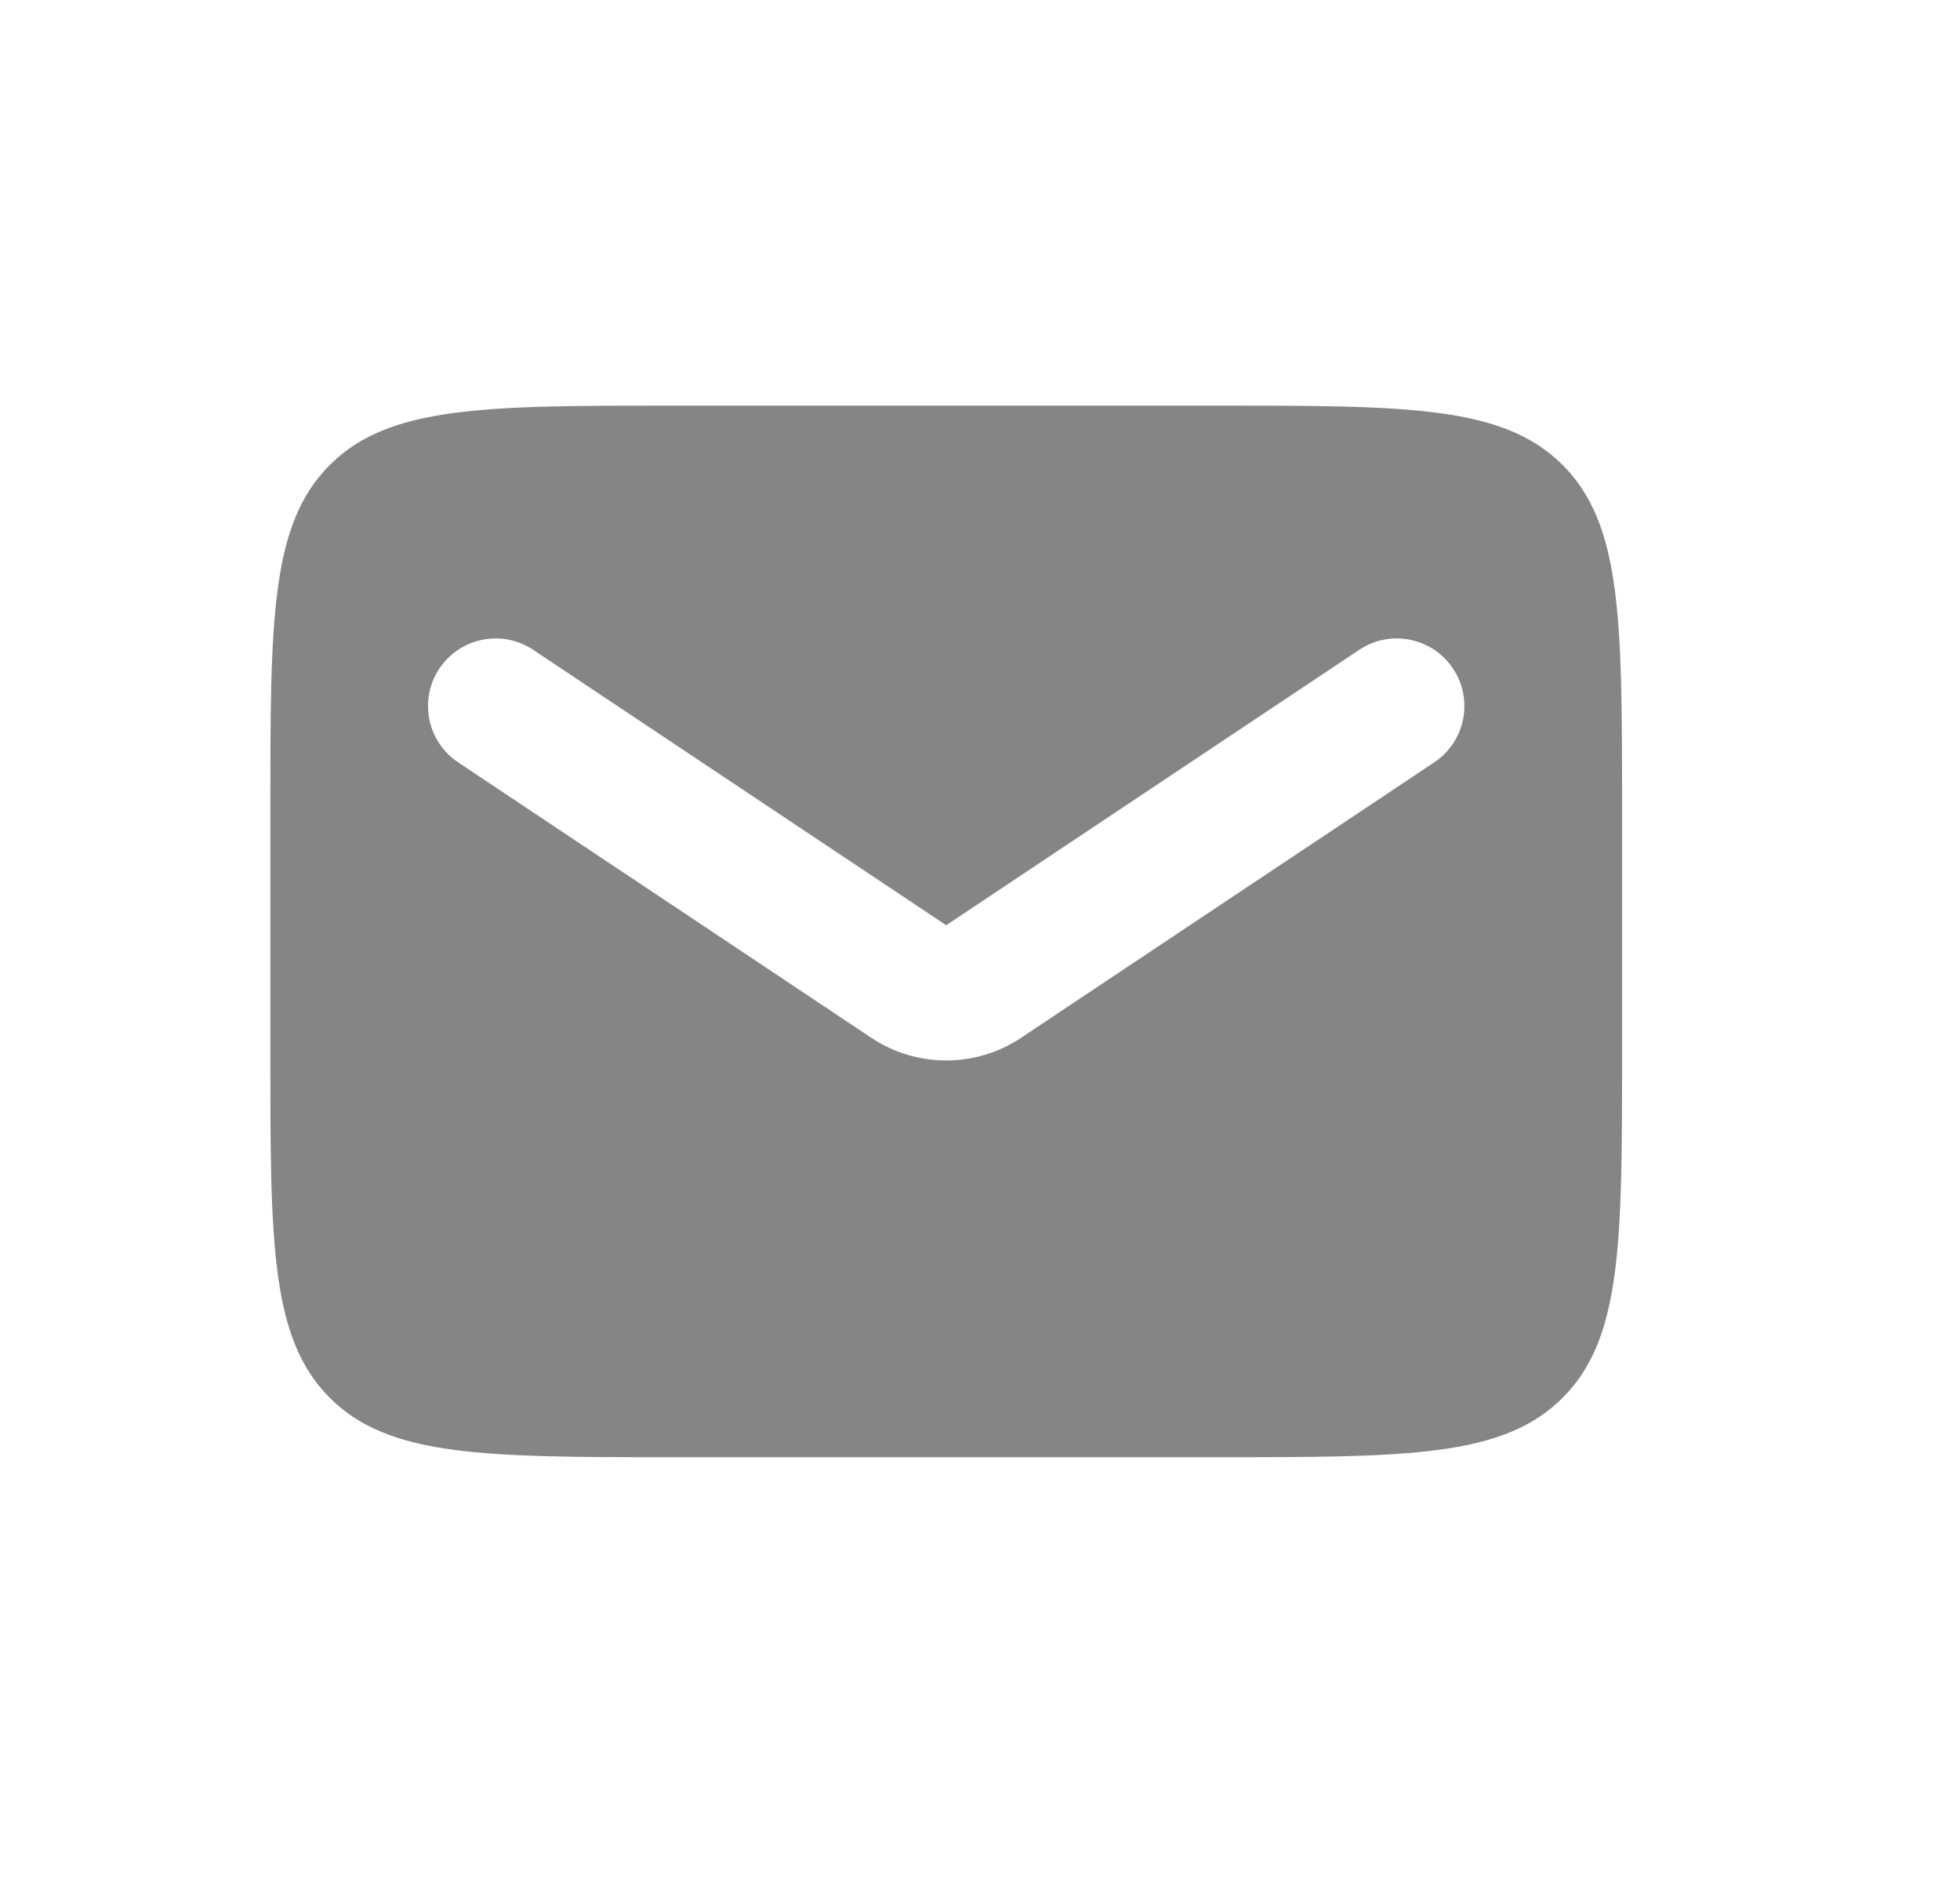
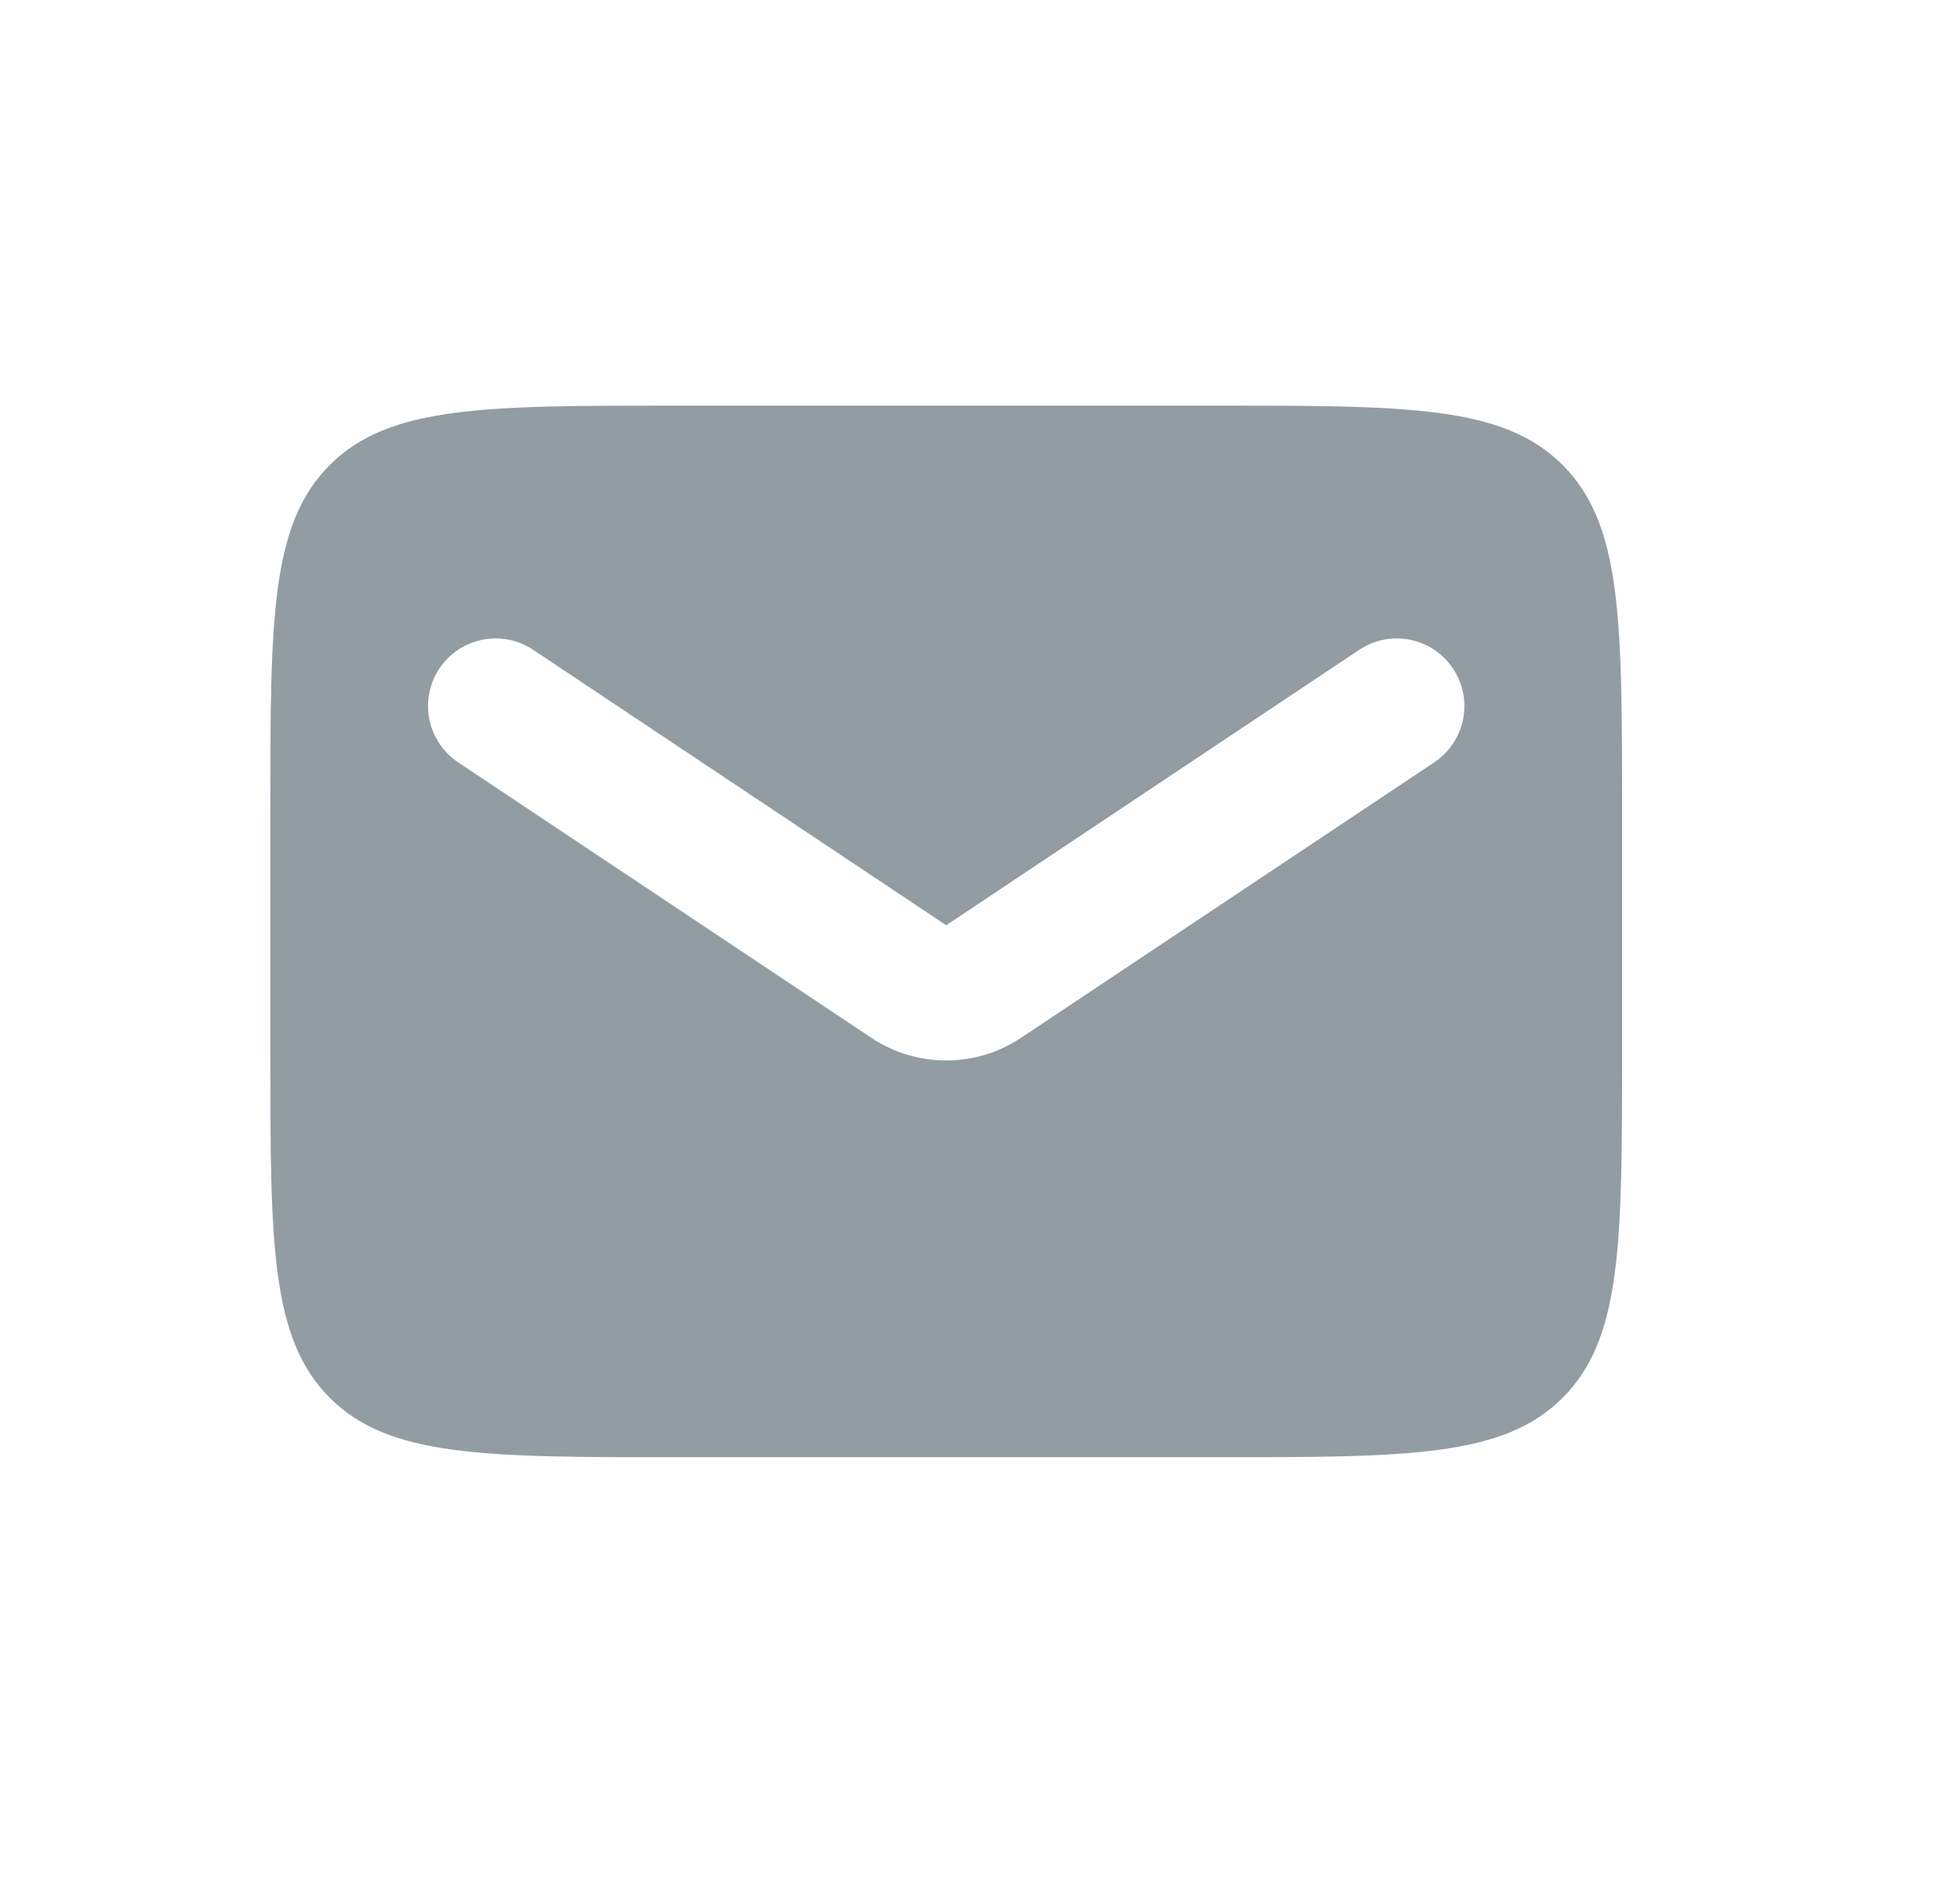
- <svg xmlns="http://www.w3.org/2000/svg" width="29" height="28" viewBox="0 0 29 28" fill="none">
-   <path fill-rule="evenodd" clip-rule="evenodd" d="M4.879 6.879C4 7.757 4 9.172 4 12V15.556C4 18.384 4 19.798 4.879 20.677C5.757 21.556 7.172 21.556 10 21.556H18C20.828 21.556 22.243 21.556 23.121 20.677C24 19.798 24 18.384 24 15.556V12C24 9.172 24 7.757 23.121 6.879C22.243 6 20.828 6 18 6H10C7.172 6 5.757 6 4.879 6.879ZM7.888 9.612C7.428 9.306 6.808 9.43 6.501 9.89C6.195 10.349 6.319 10.97 6.779 11.277L12.891 15.351C13.562 15.799 14.438 15.799 15.109 15.351L21.221 11.277C21.681 10.97 21.805 10.349 21.499 9.89C21.192 9.43 20.572 9.306 20.112 9.612L14 13.687L7.888 9.612Z" fill="#858585" />
+ <svg xmlns="http://www.w3.org/2000/svg" fill-opacity="0.5" width="29" height="28" viewBox="0 0 29 28" fill="none">
+   <path fill-rule="evenodd" clip-rule="evenodd" d="M4.879 6.879C4 7.757 4 9.172 4 12V15.556C4 18.384 4 19.798 4.879 20.677C5.757 21.556 7.172 21.556 10 21.556H18C20.828 21.556 22.243 21.556 23.121 20.677C24 19.798 24 18.384 24 15.556V12C24 9.172 24 7.757 23.121 6.879C22.243 6 20.828 6 18 6H10C7.172 6 5.757 6 4.879 6.879ZM7.888 9.612C7.428 9.306 6.808 9.43 6.501 9.89C6.195 10.349 6.319 10.97 6.779 11.277L12.891 15.351C13.562 15.799 14.438 15.799 15.109 15.351L21.221 11.277C21.681 10.97 21.805 10.349 21.499 9.89C21.192 9.43 20.572 9.306 20.112 9.612L14 13.687L7.888 9.612Z" fill="#273a49" />
</svg>
